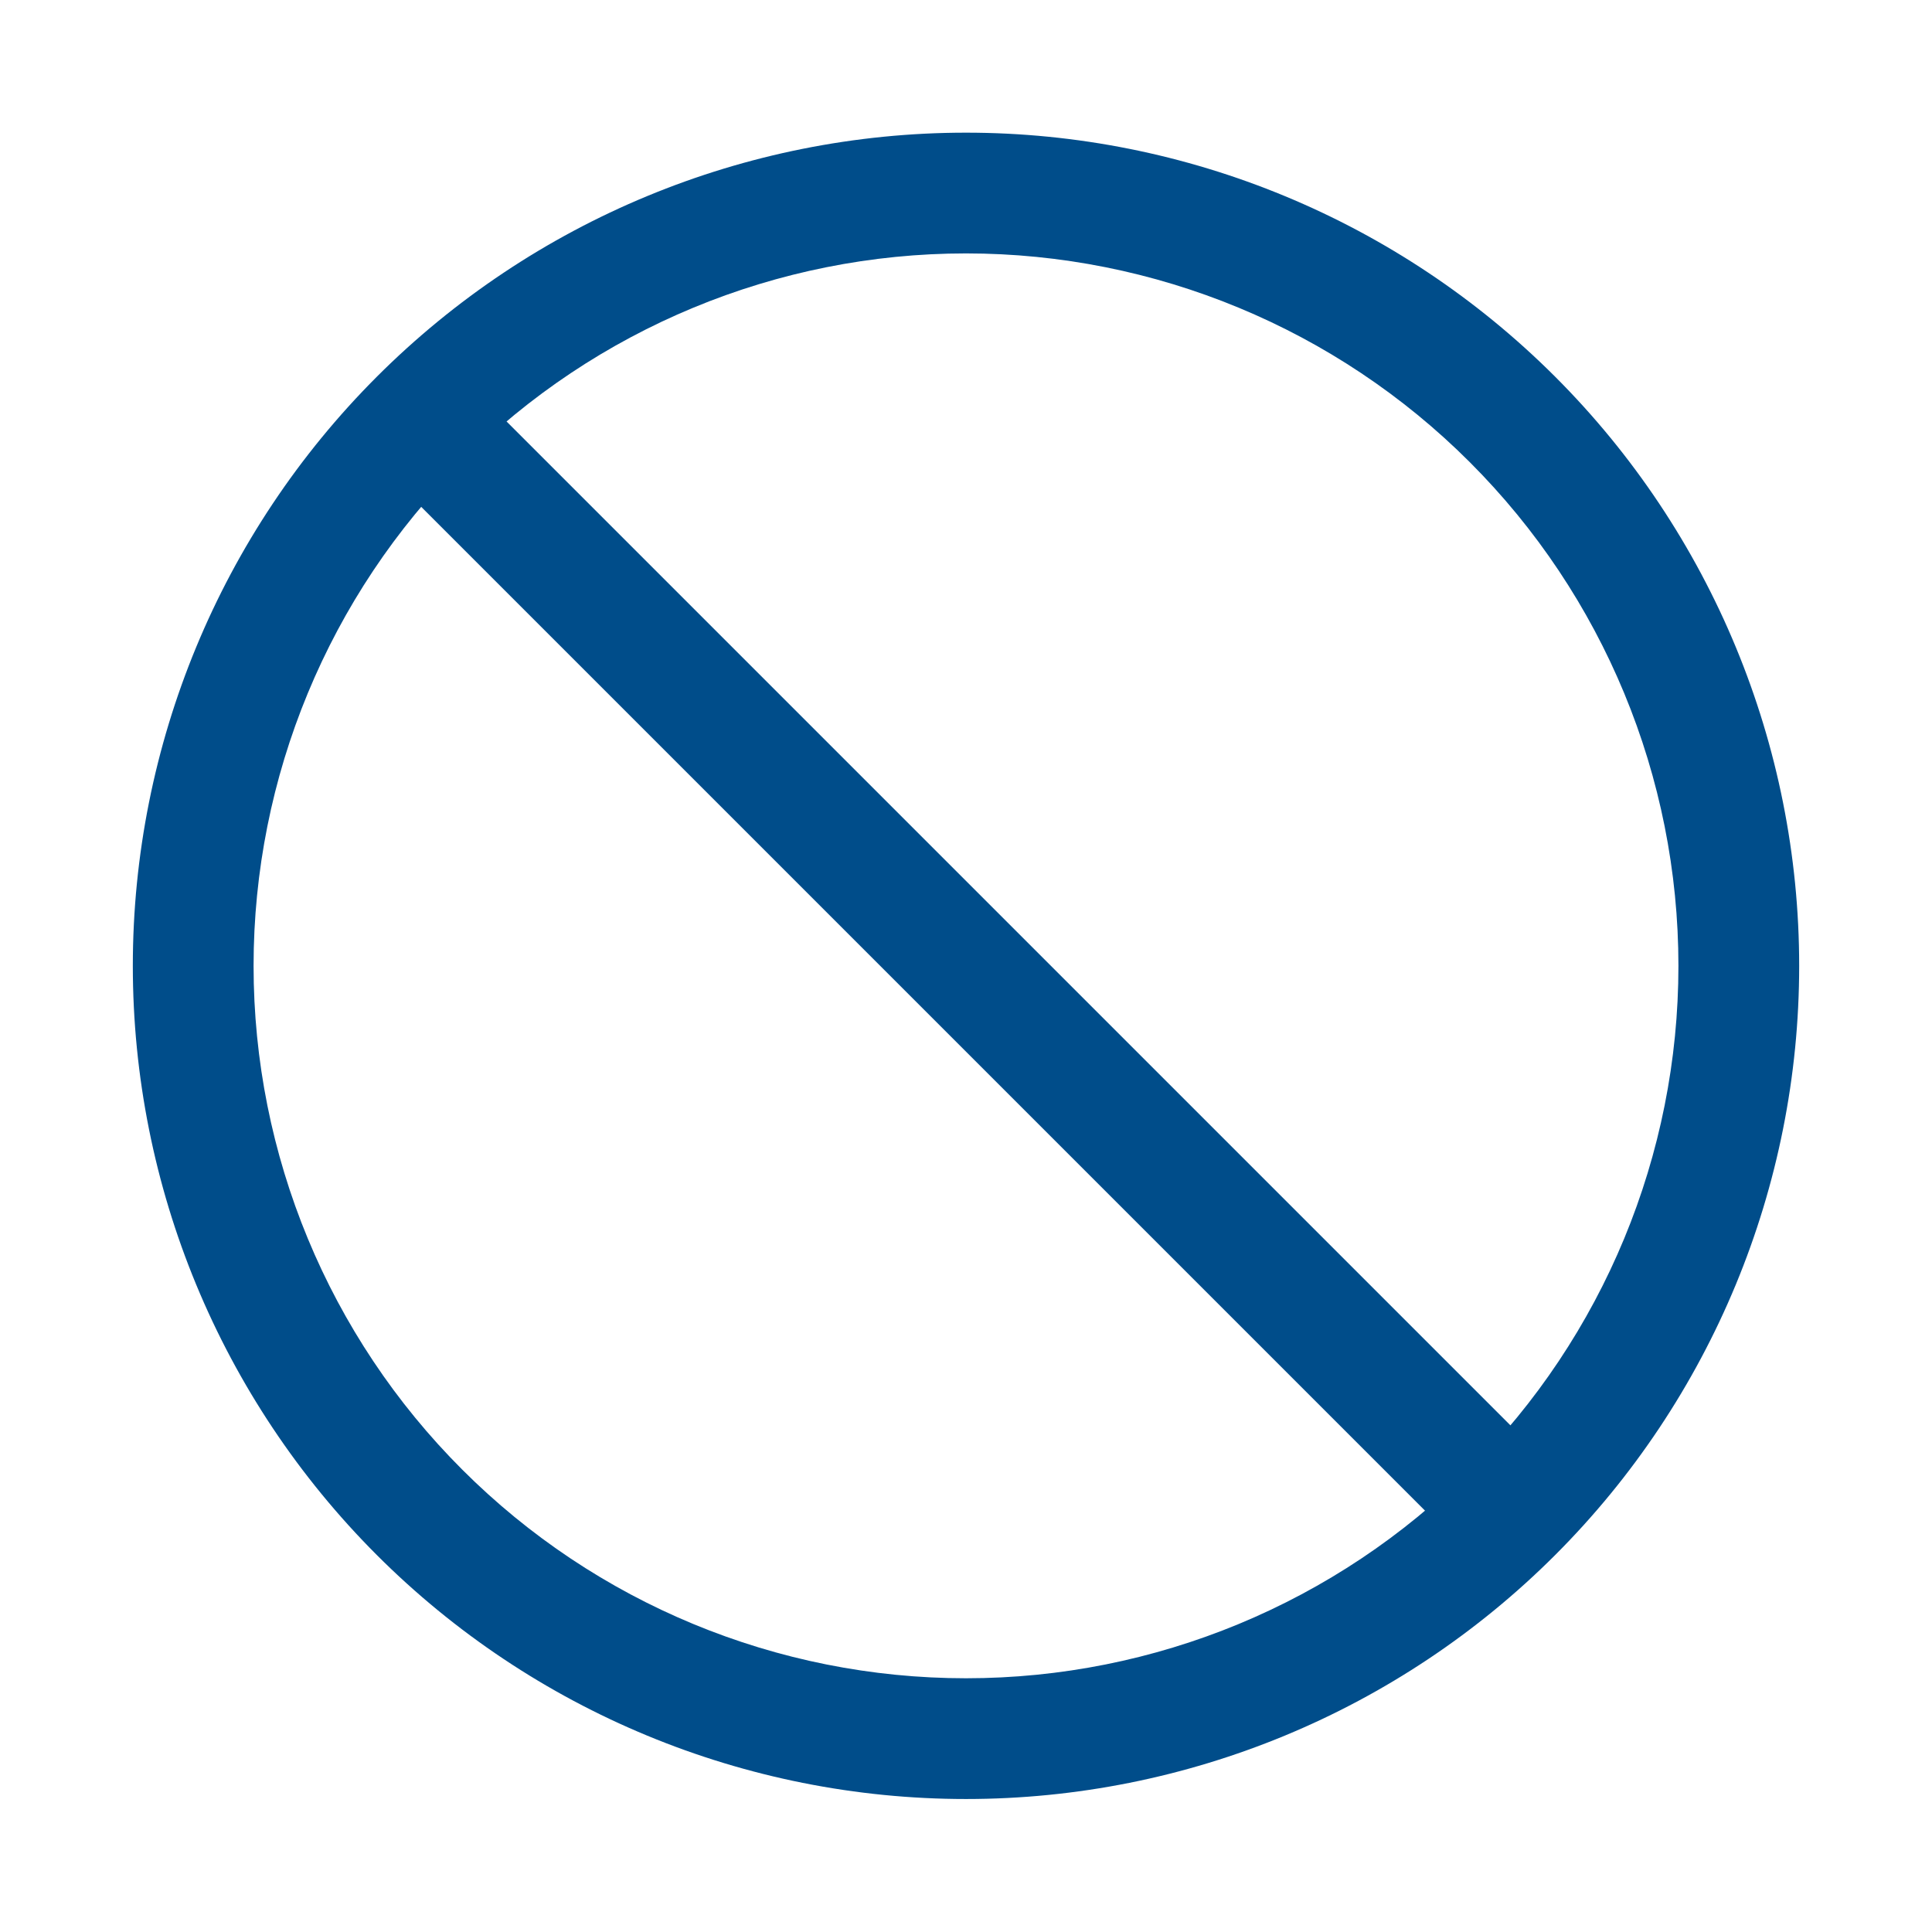
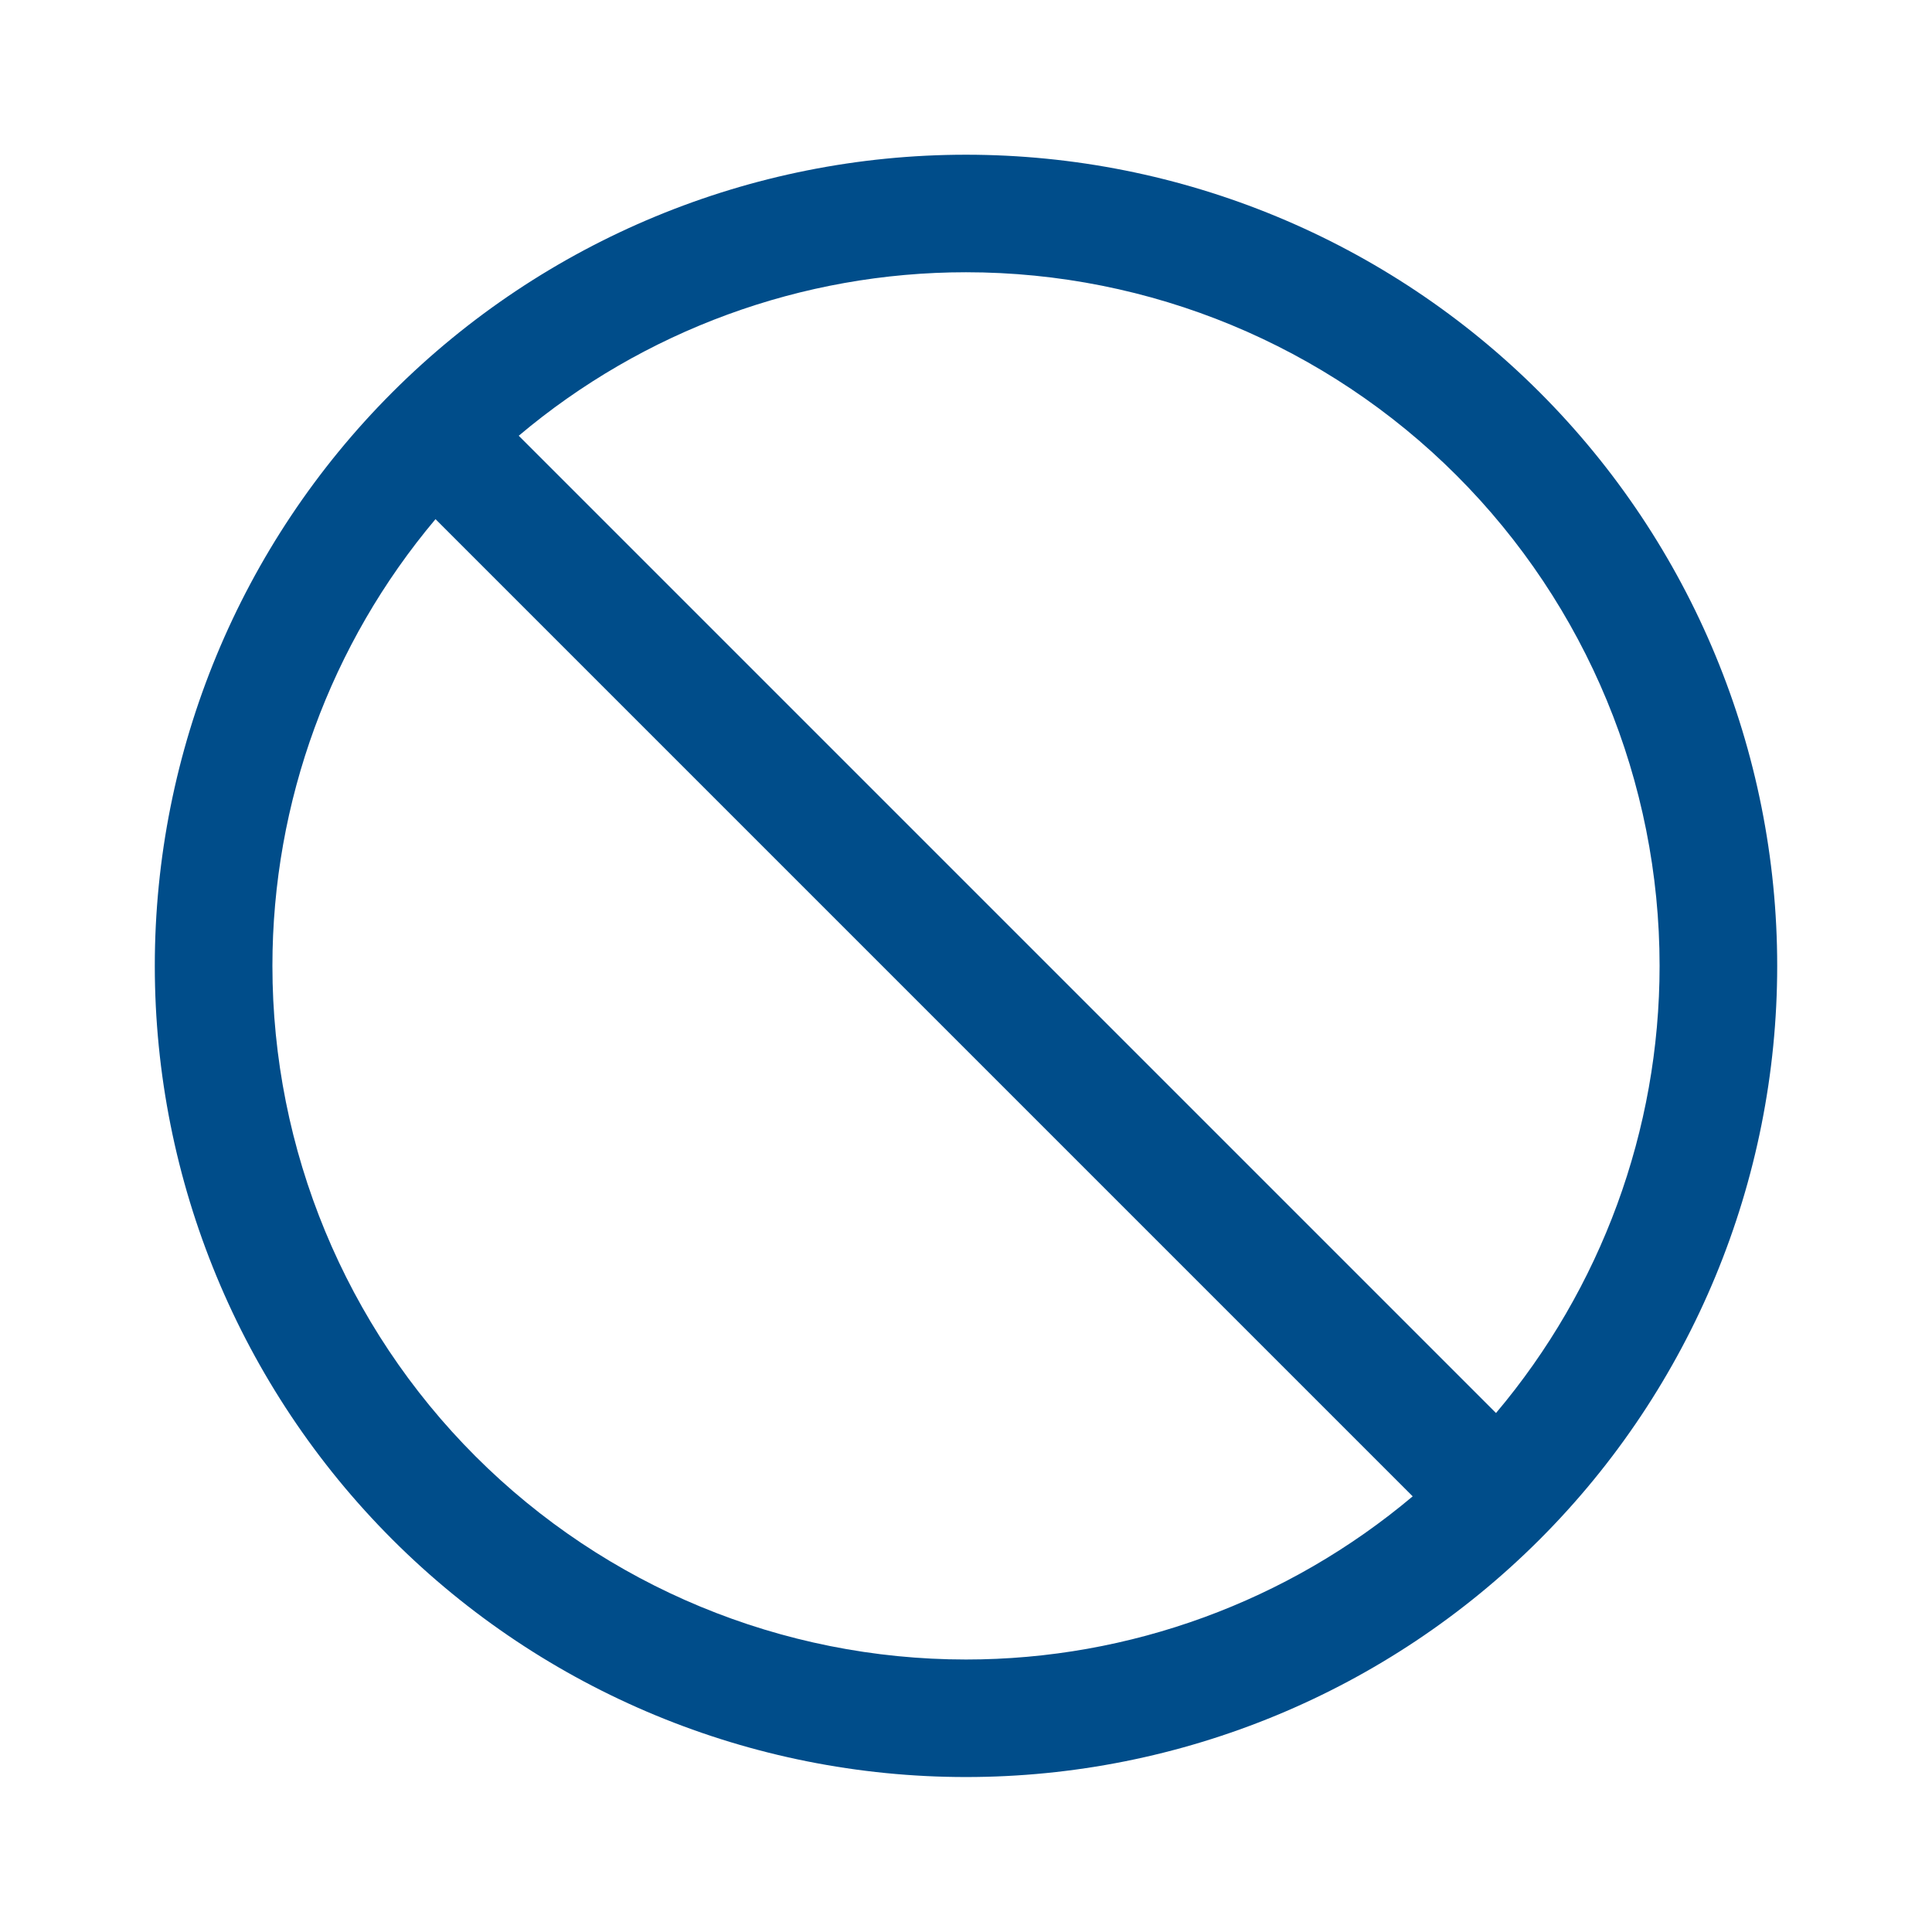
<svg xmlns="http://www.w3.org/2000/svg" width="24" height="24" viewBox="0 0 24 24" fill="none">
-   <path d="M12 22.348C9.255 22.348 6.622 21.258 4.681 19.317C2.74 17.376 1.65 14.743 1.65 11.998C1.65 9.253 2.74 6.621 4.681 4.68C6.622 2.739 9.255 1.648 12 1.648C14.745 1.648 17.378 2.739 19.319 4.68C21.26 6.621 22.35 9.253 22.35 11.998C22.35 14.743 21.26 17.376 19.319 19.317C17.378 21.258 14.745 22.348 12 22.348ZM12 20.848C14.347 20.848 16.598 19.916 18.258 18.256C19.918 16.597 20.85 14.346 20.85 11.998C20.85 9.651 19.918 7.4 18.258 5.741C16.598 4.081 14.347 3.148 12 3.148C9.653 3.148 7.402 4.081 5.742 5.741C4.082 7.4 3.15 9.651 3.15 11.998C3.15 14.346 4.082 16.597 5.742 18.256C7.402 19.916 9.653 20.848 12 20.848Z" fill="#004D8A" />
-   <path d="M4.27 5.334L5.33 4.273L19.73 18.673L18.67 19.734L4.27 5.334Z" fill="#004D8A" />
+   <path d="M12 1.922C14.673 1.922 17.236 2.983 19.126 4.873C21.016 6.763 22.077 9.326 22.077 11.998C22.077 14.671 21.016 17.234 19.126 19.124C17.236 21.014 14.673 22.075 12 22.075C9.327 22.075 6.764 21.014 4.874 19.124C2.984 17.234 1.923 14.671 1.923 11.998C1.923 9.326 2.984 6.763 4.874 4.873C6.764 2.983 9.327 1.922 12 1.922ZM5.41 6.449C4.107 7.997 3.384 9.96 3.384 11.998C3.384 14.283 4.291 16.475 5.907 18.091C7.523 19.707 9.715 20.615 12 20.615C14.039 20.615 16.002 19.891 17.549 18.588L5.41 6.449ZM12 3.382C9.959 3.382 7.993 4.107 6.444 5.413L18.584 17.553C19.89 16.005 20.616 14.039 20.616 11.998C20.616 9.713 19.709 7.521 18.093 5.905C16.477 4.289 14.285 3.382 12 3.382Z" fill="#004D8A" />
</svg>
